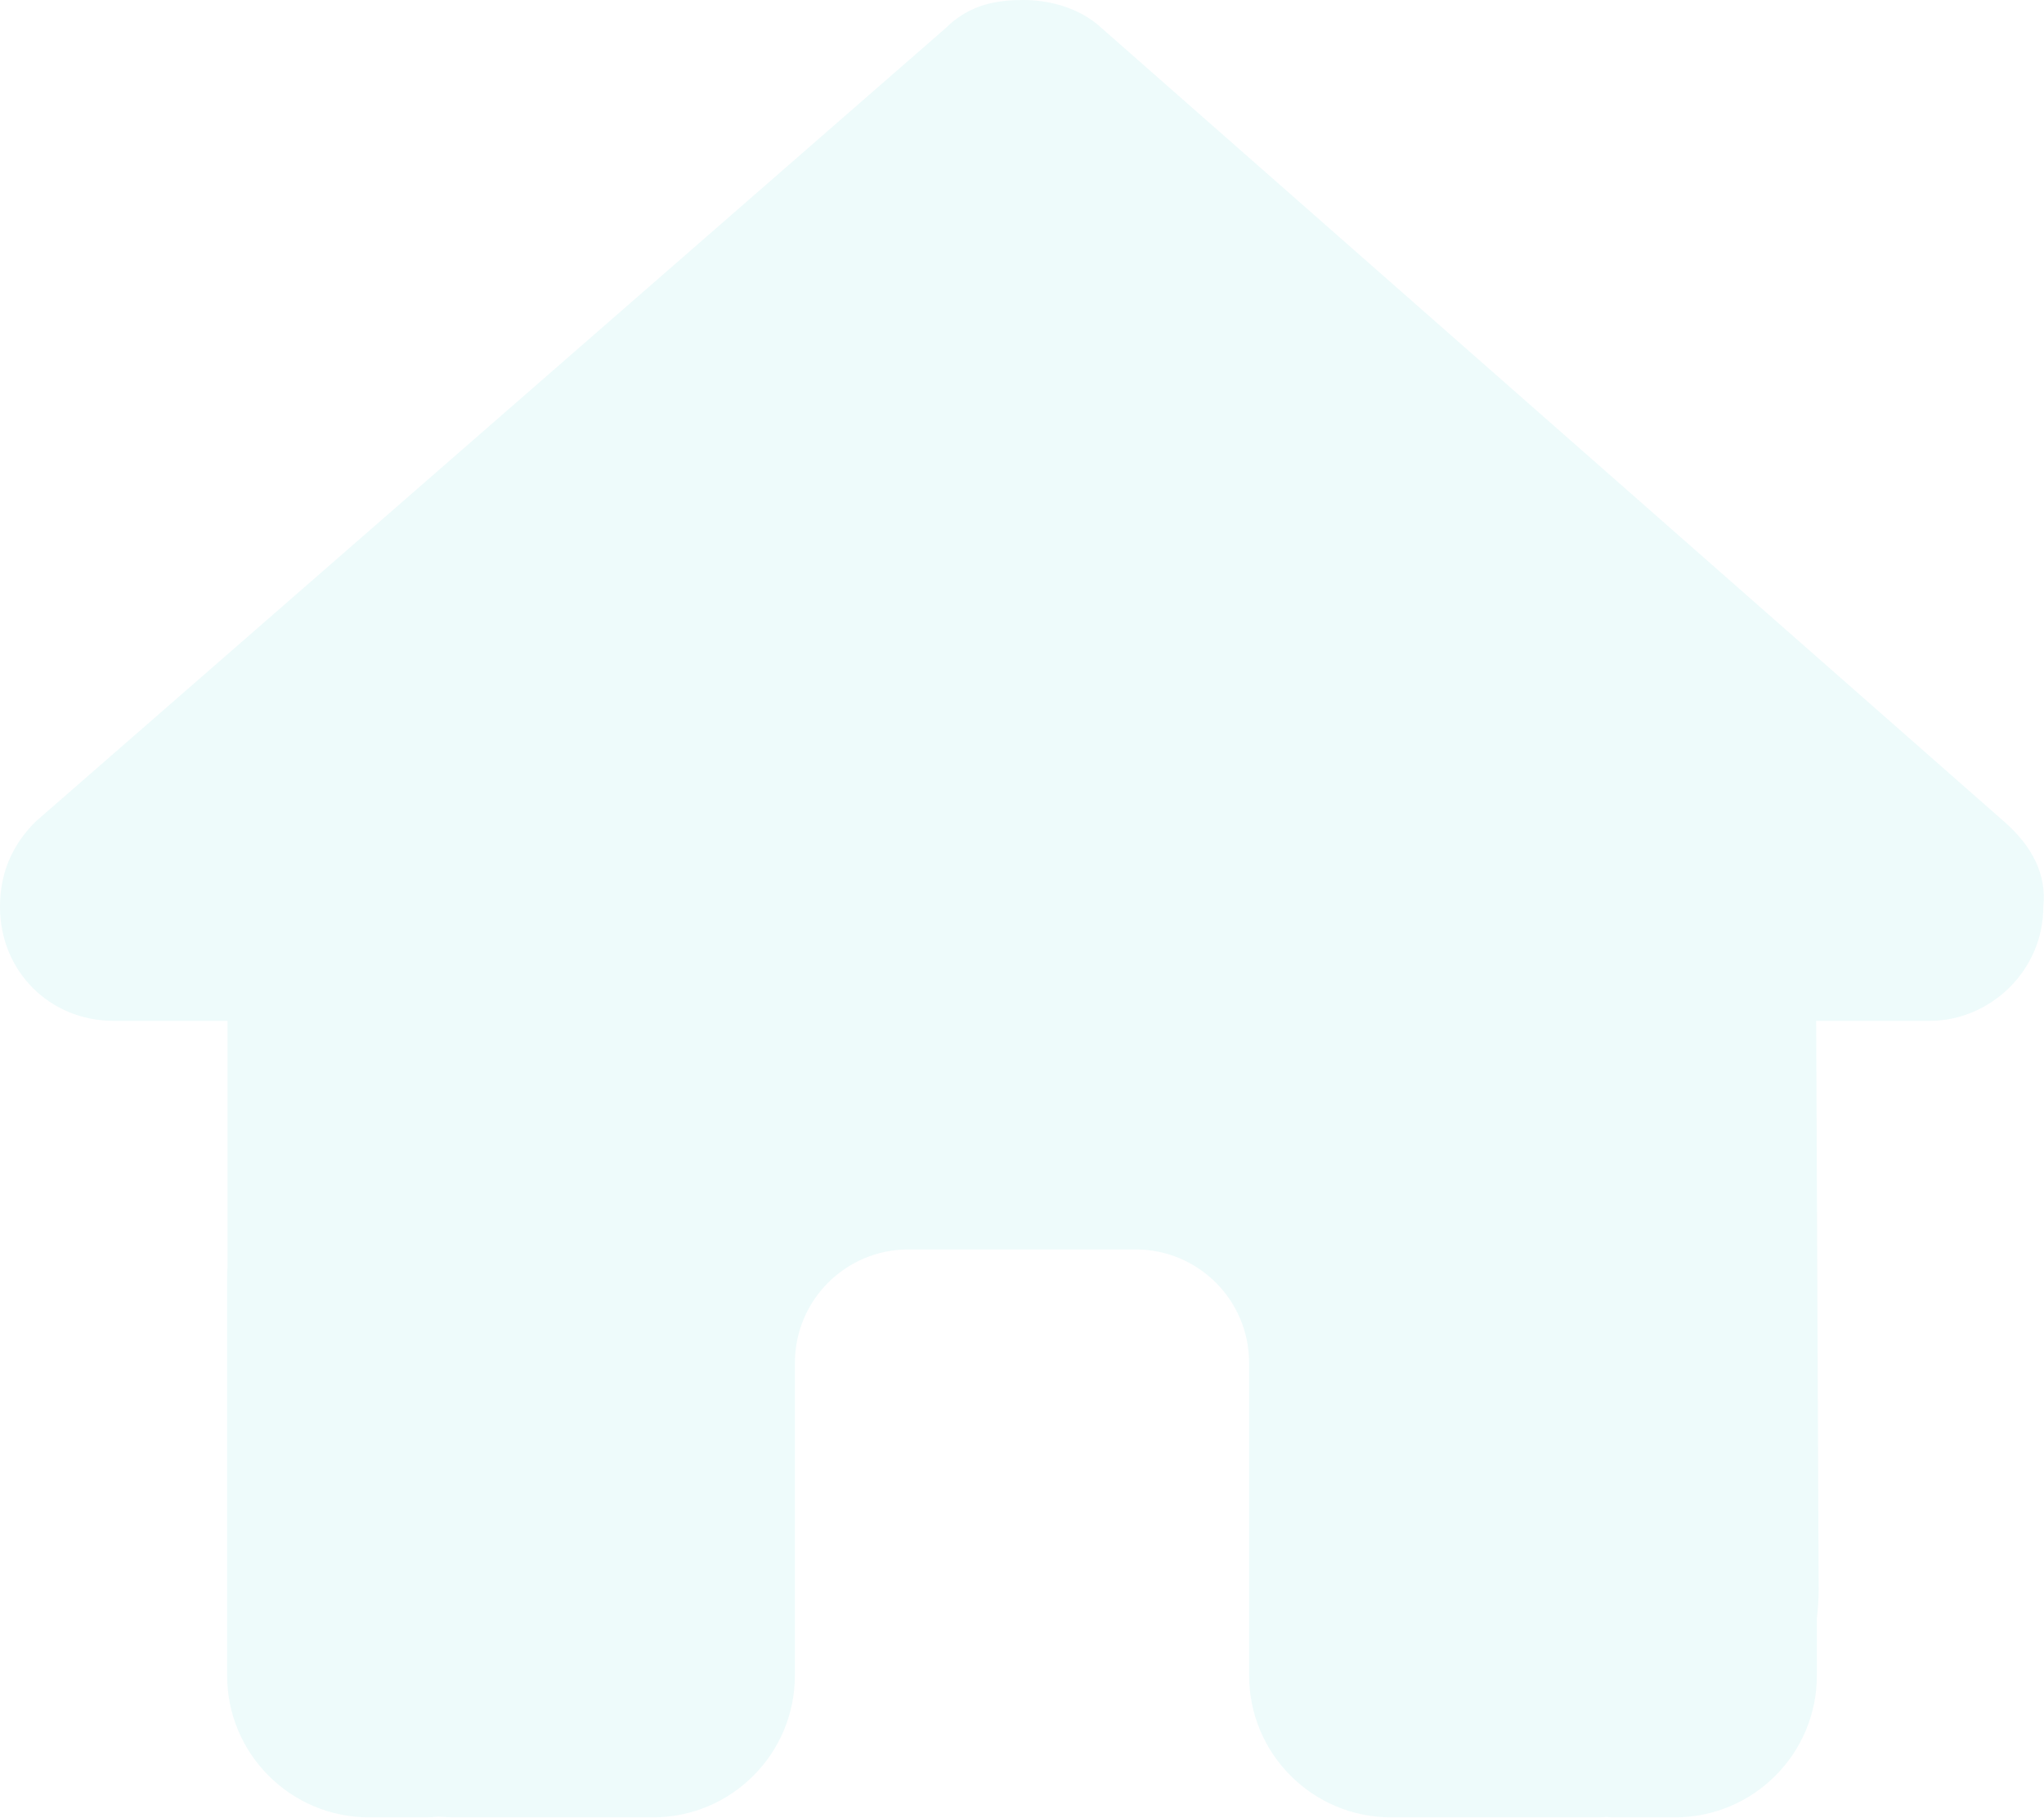
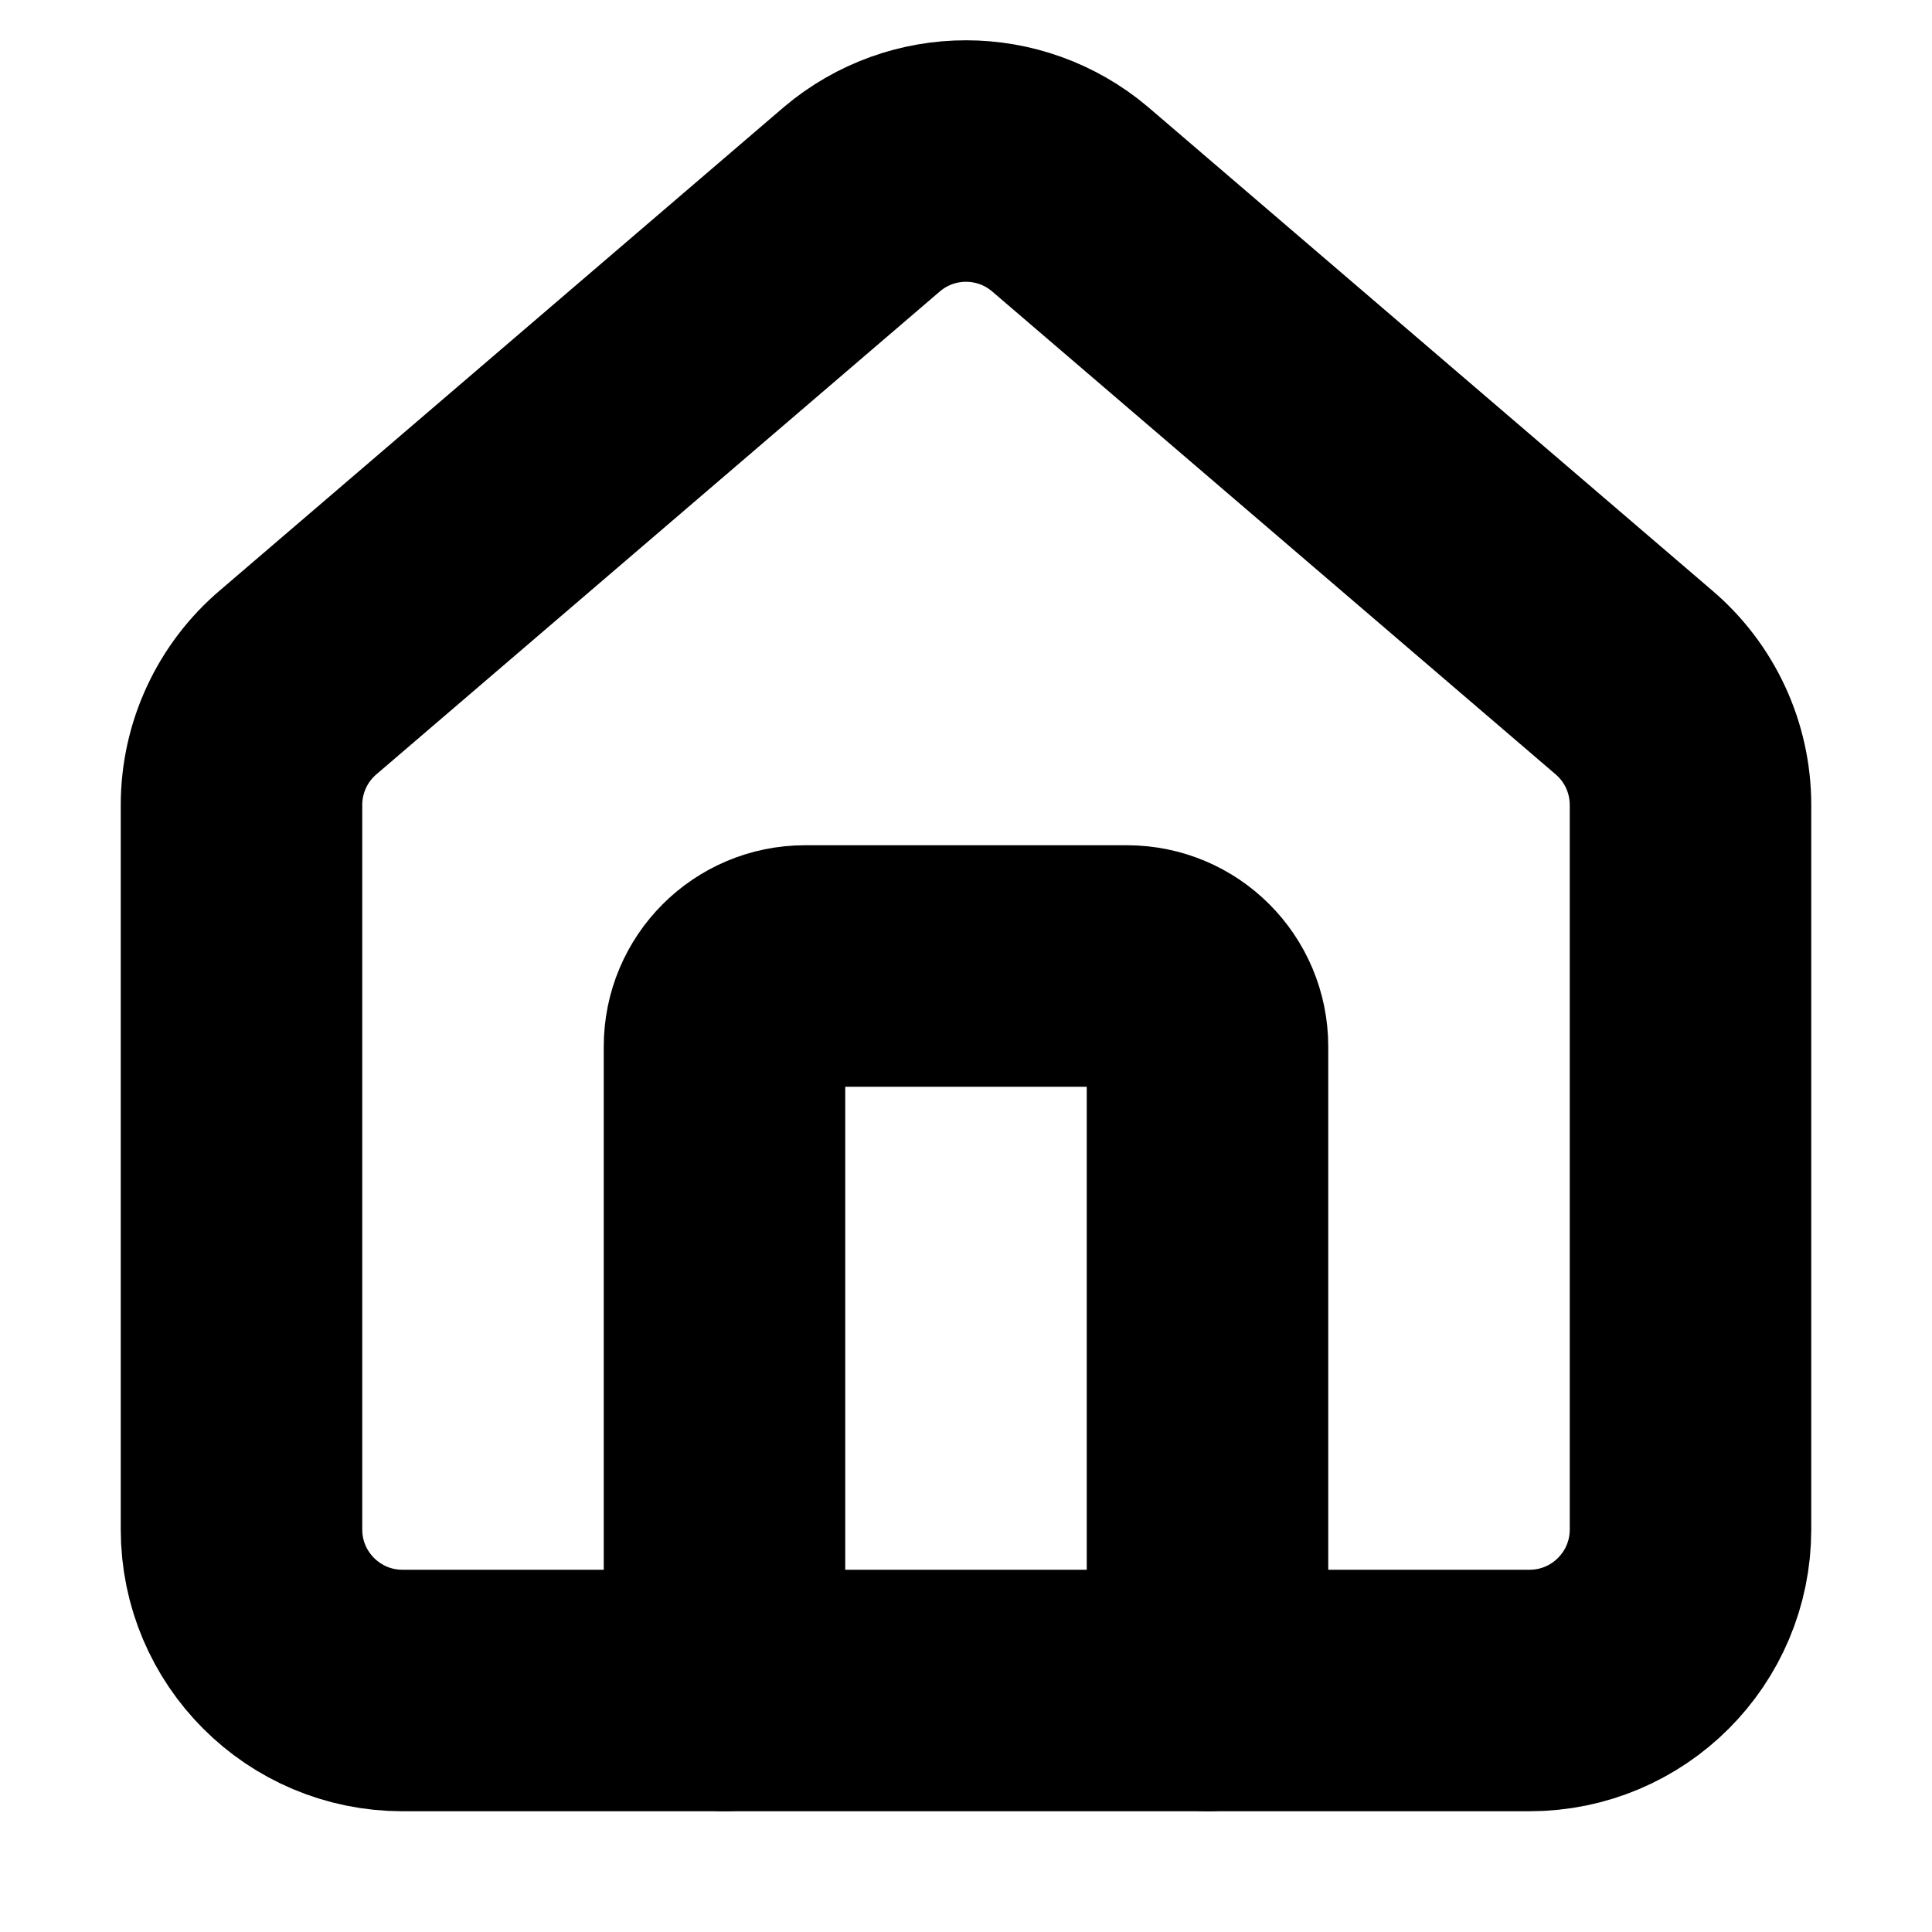
- <svg xmlns="http://www.w3.org/2000/svg" viewBox="0 0 576 512">
-   <path d="M575.8 255.5c0 18-15 32.1-32 32.1h-32l.7 160.2c0 2.7-.2 5.4-.5 8.1V472c0 22.1-17.9 40-40 40H456c-1.1 0-2.2 0-3.3-.1c-1.4 .1-2.8 .1-4.2 .1H416 392c-22.1 0-40-17.9-40-40V448 384c0-17.7-14.3-32-32-32H256c-17.7 0-32 14.3-32 32v64 24c0 22.1-17.9 40-40 40H160 128.1c-1.5 0-3-.1-4.5-.2c-1.2 .1-2.4 .2-3.6 .2H104c-22.1 0-40-17.9-40-40V360c0-.9 0-1.9 .1-2.8V287.6H32c-18 0-32-14-32-32.1c0-9 3-17 10-24L266.4 8c7-7 15-8 22-8s15 2 21 7L564.8 231.5c8 7 12 15 11 24z" fill="#EEFBFB" />
+ <svg xmlns="http://www.w3.org/2000/svg" width="28" height="28" viewBox="0 0 24 24" fill="none" stroke="currentColor" stroke-width="3" stroke-linecap="round" stroke-linejoin="round">
+   <path d="M15 21v-8a1 1 0 0 0-1-1h-4a1 1 0 0 0-1 1v8" />
+   <path d="M3 10a2 2 0 0 1 .709-1.528l7-5.999a2 2 0 0 1 2.582 0l7 5.999A2 2 0 0 1 21 10v9a2 2 0 0 1-2 2H5a2 2 0 0 1-2-2z" />
</svg>
